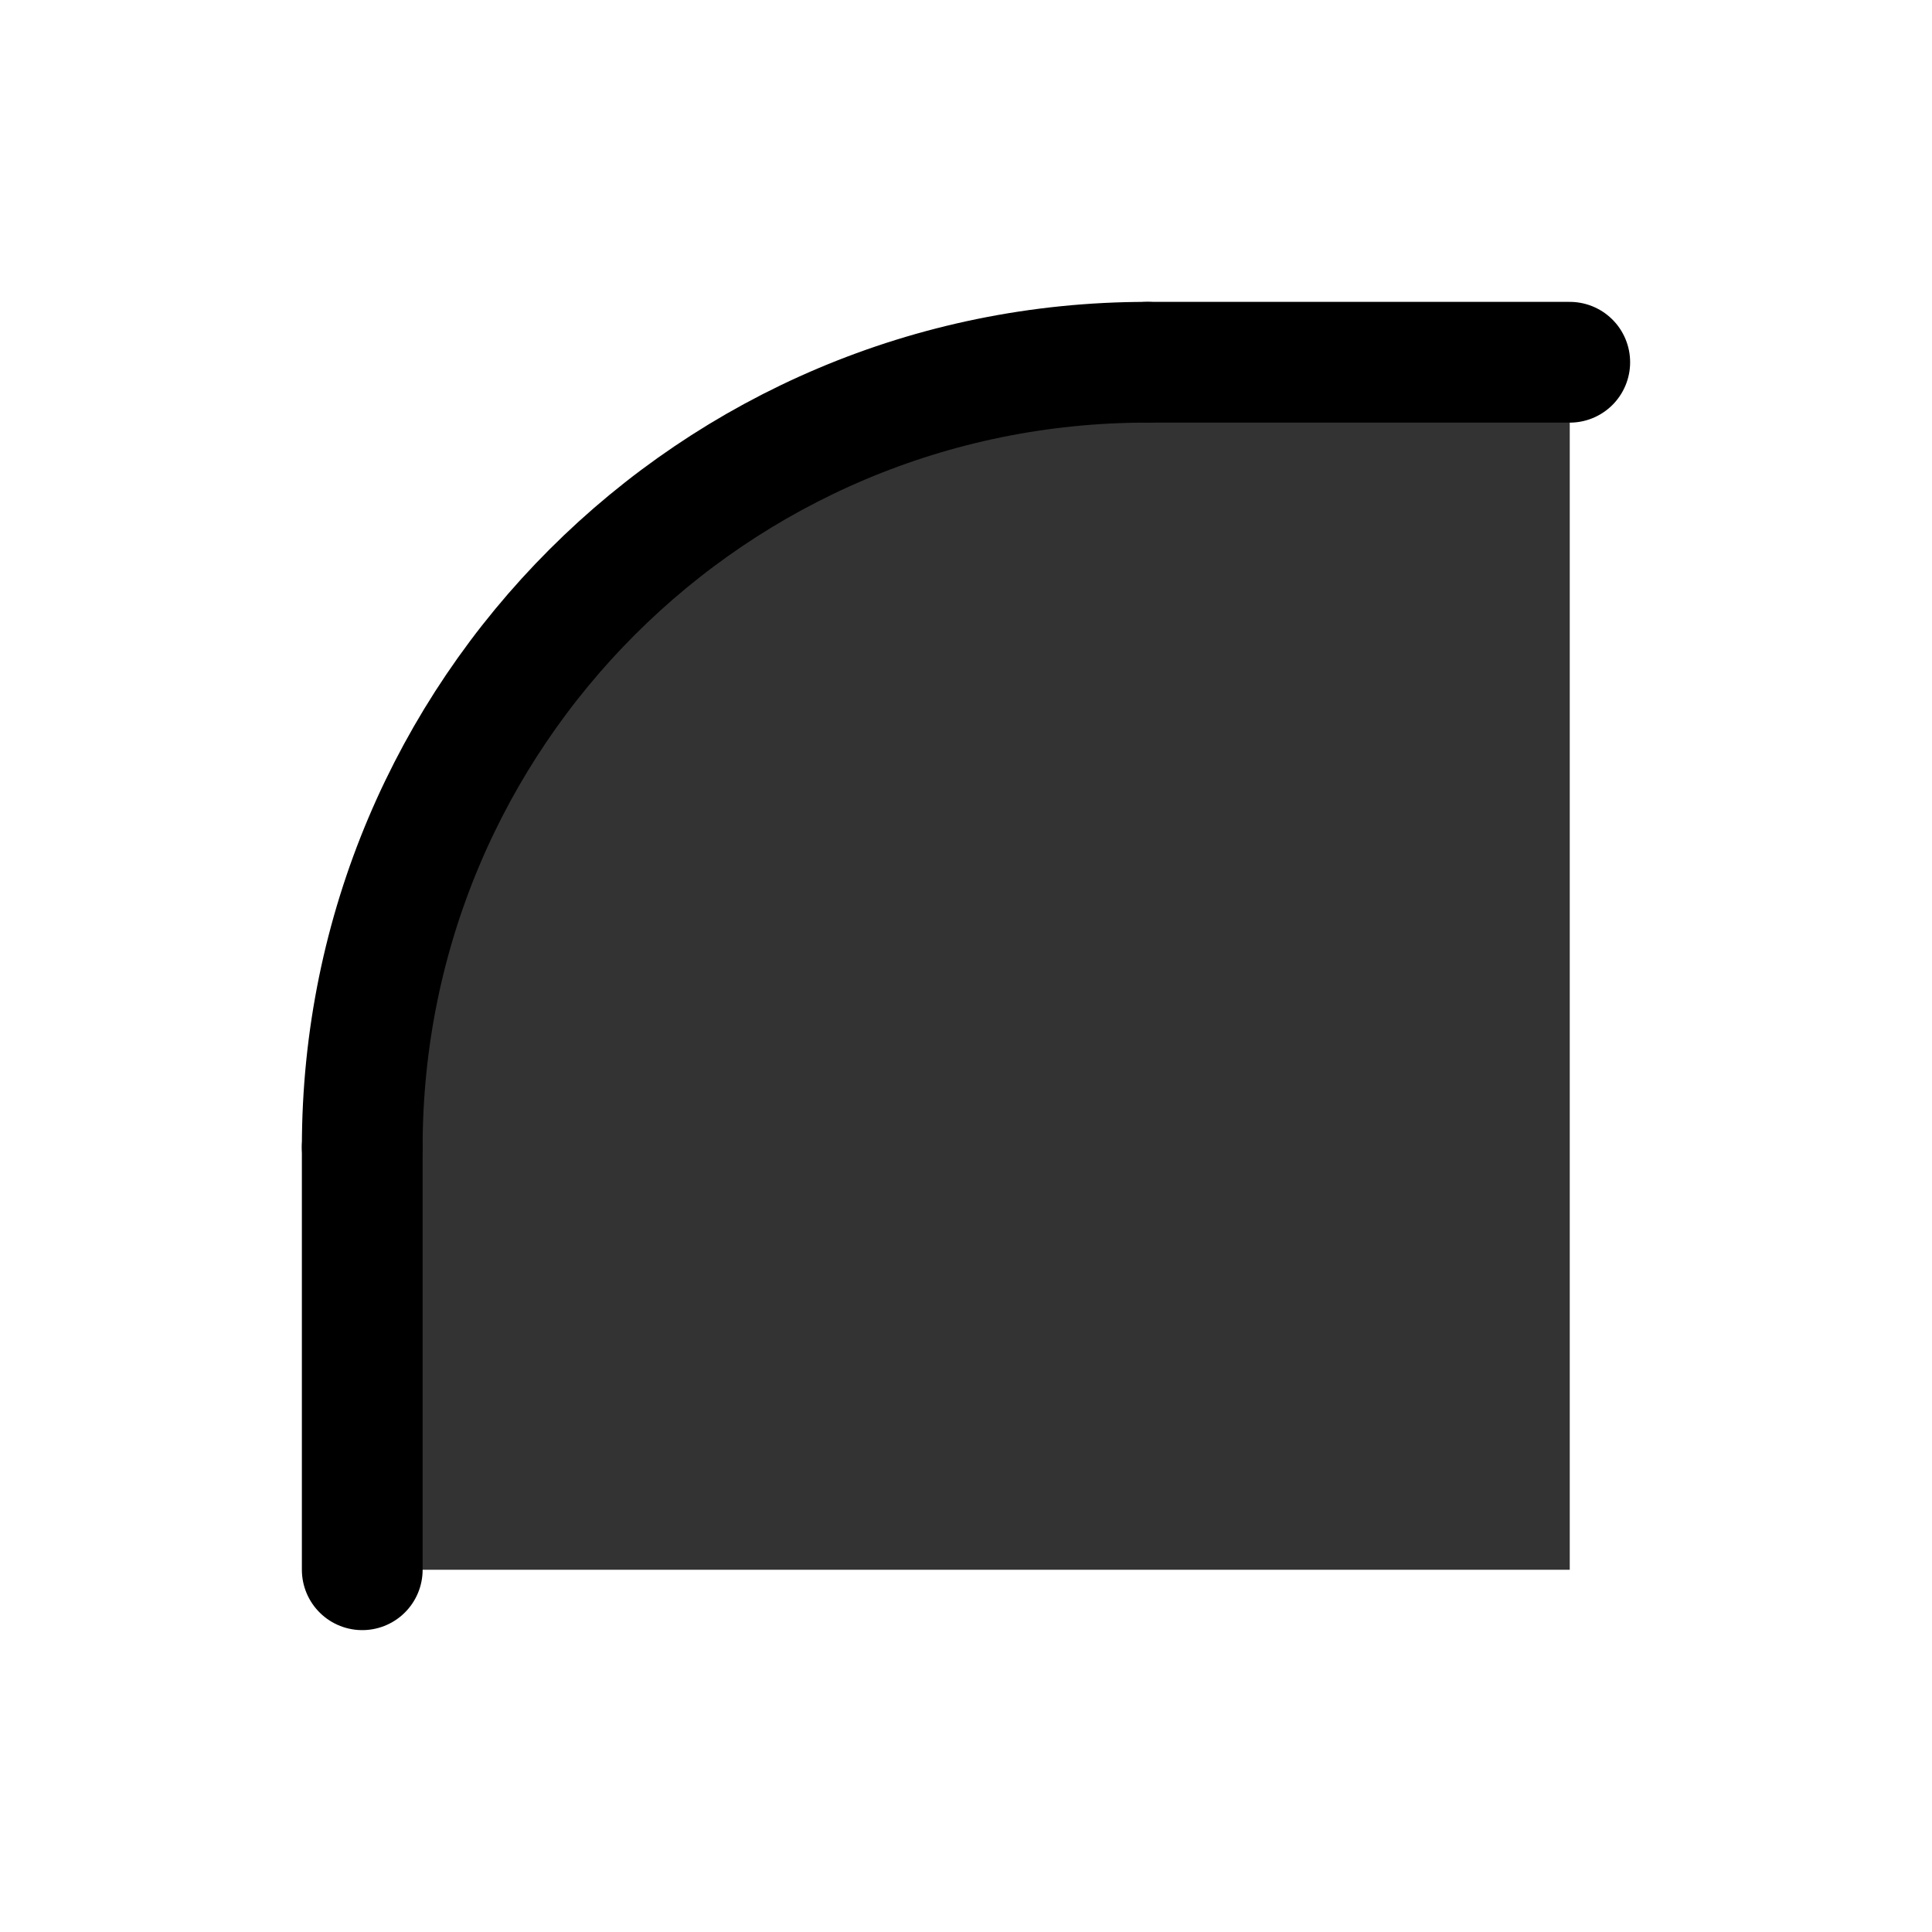
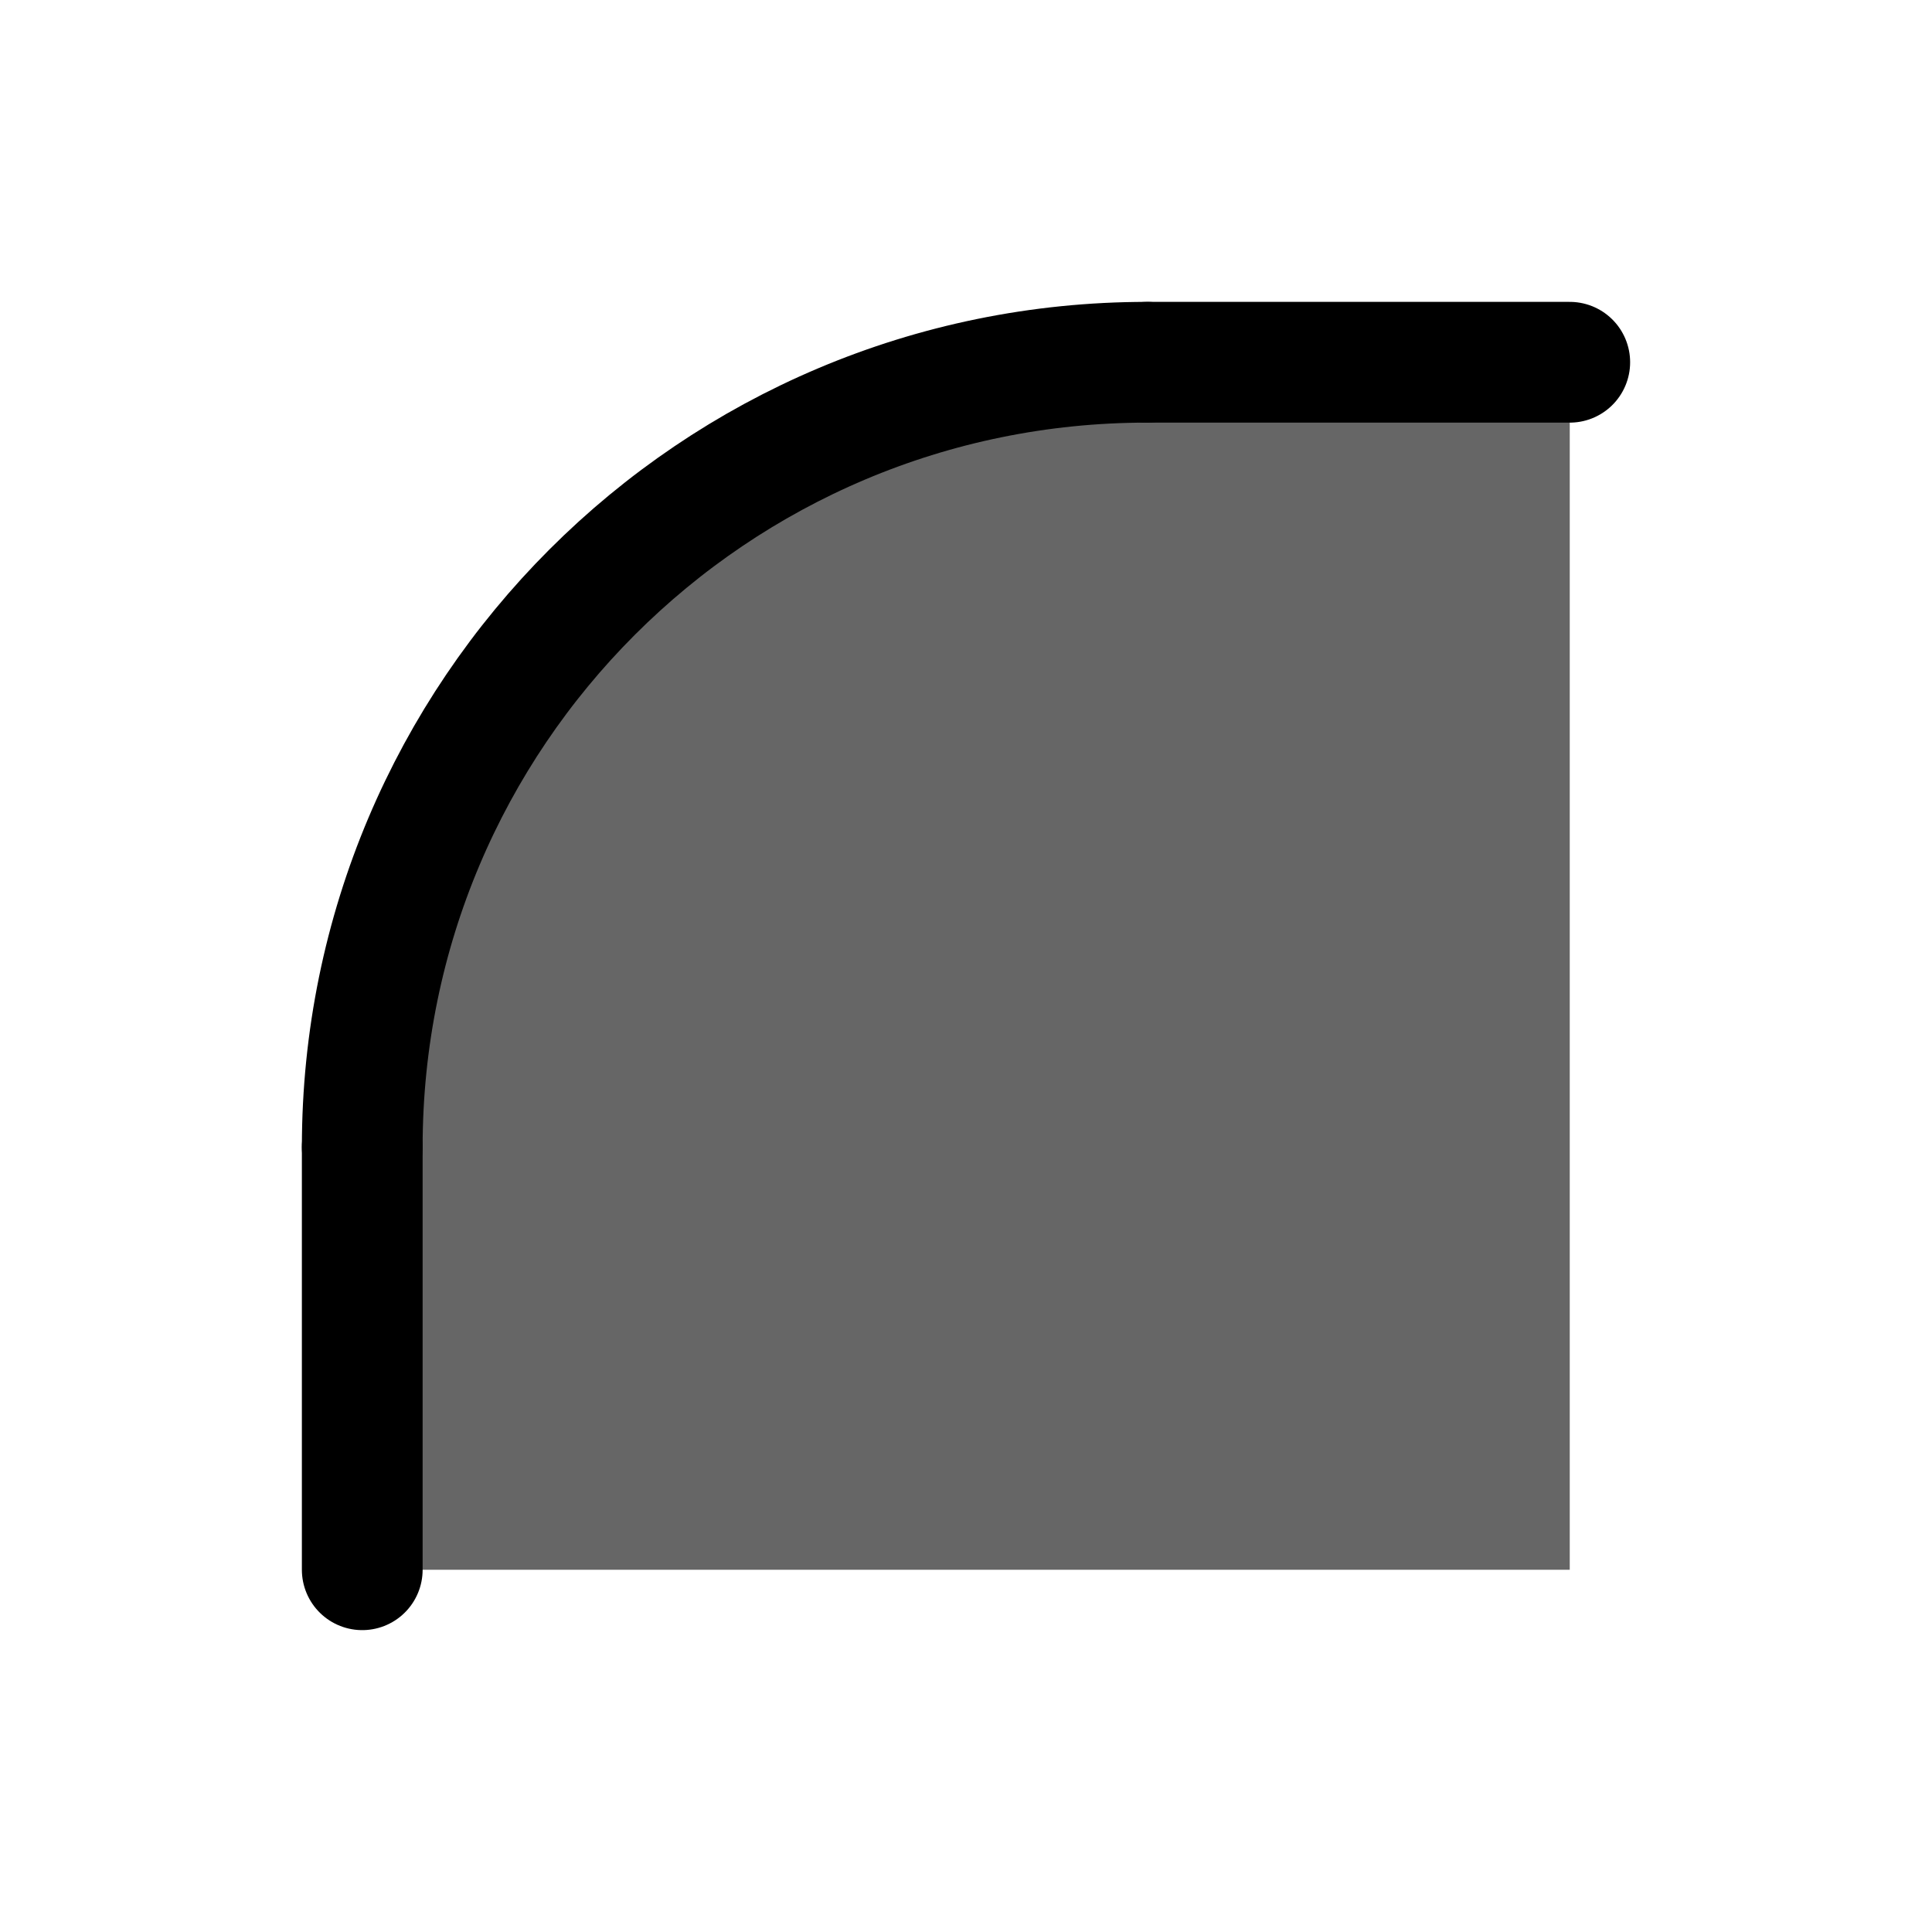
<svg xmlns="http://www.w3.org/2000/svg" width="32" height="32" viewBox="0 0 32 32" fill="none" stroke="currentColor" stroke-width="2" stroke-linecap="round" stroke-linejoin="round">
-   <path d="M 19 6 L 26 6 L 26 26 L 6 26 L 6 19 A 13 13 0 0 1 19 6 Z" fill="currentColor" fill-opacity="0.8" stroke="none" />
+   <path d="M 19 6 L 26 6 L 26 26 L 6 26 L 6 19 A 13 13 0 0 1 19 6 Z" fill="currentColor" fill-opacity="0.6" stroke="none" />
  <path d="M 19 6 L 26 6" />
  <path d="M 6 26 L 6 19" />
  <path d="M 6 19 A 13 13 0 0 1 19 6" />
</svg>
